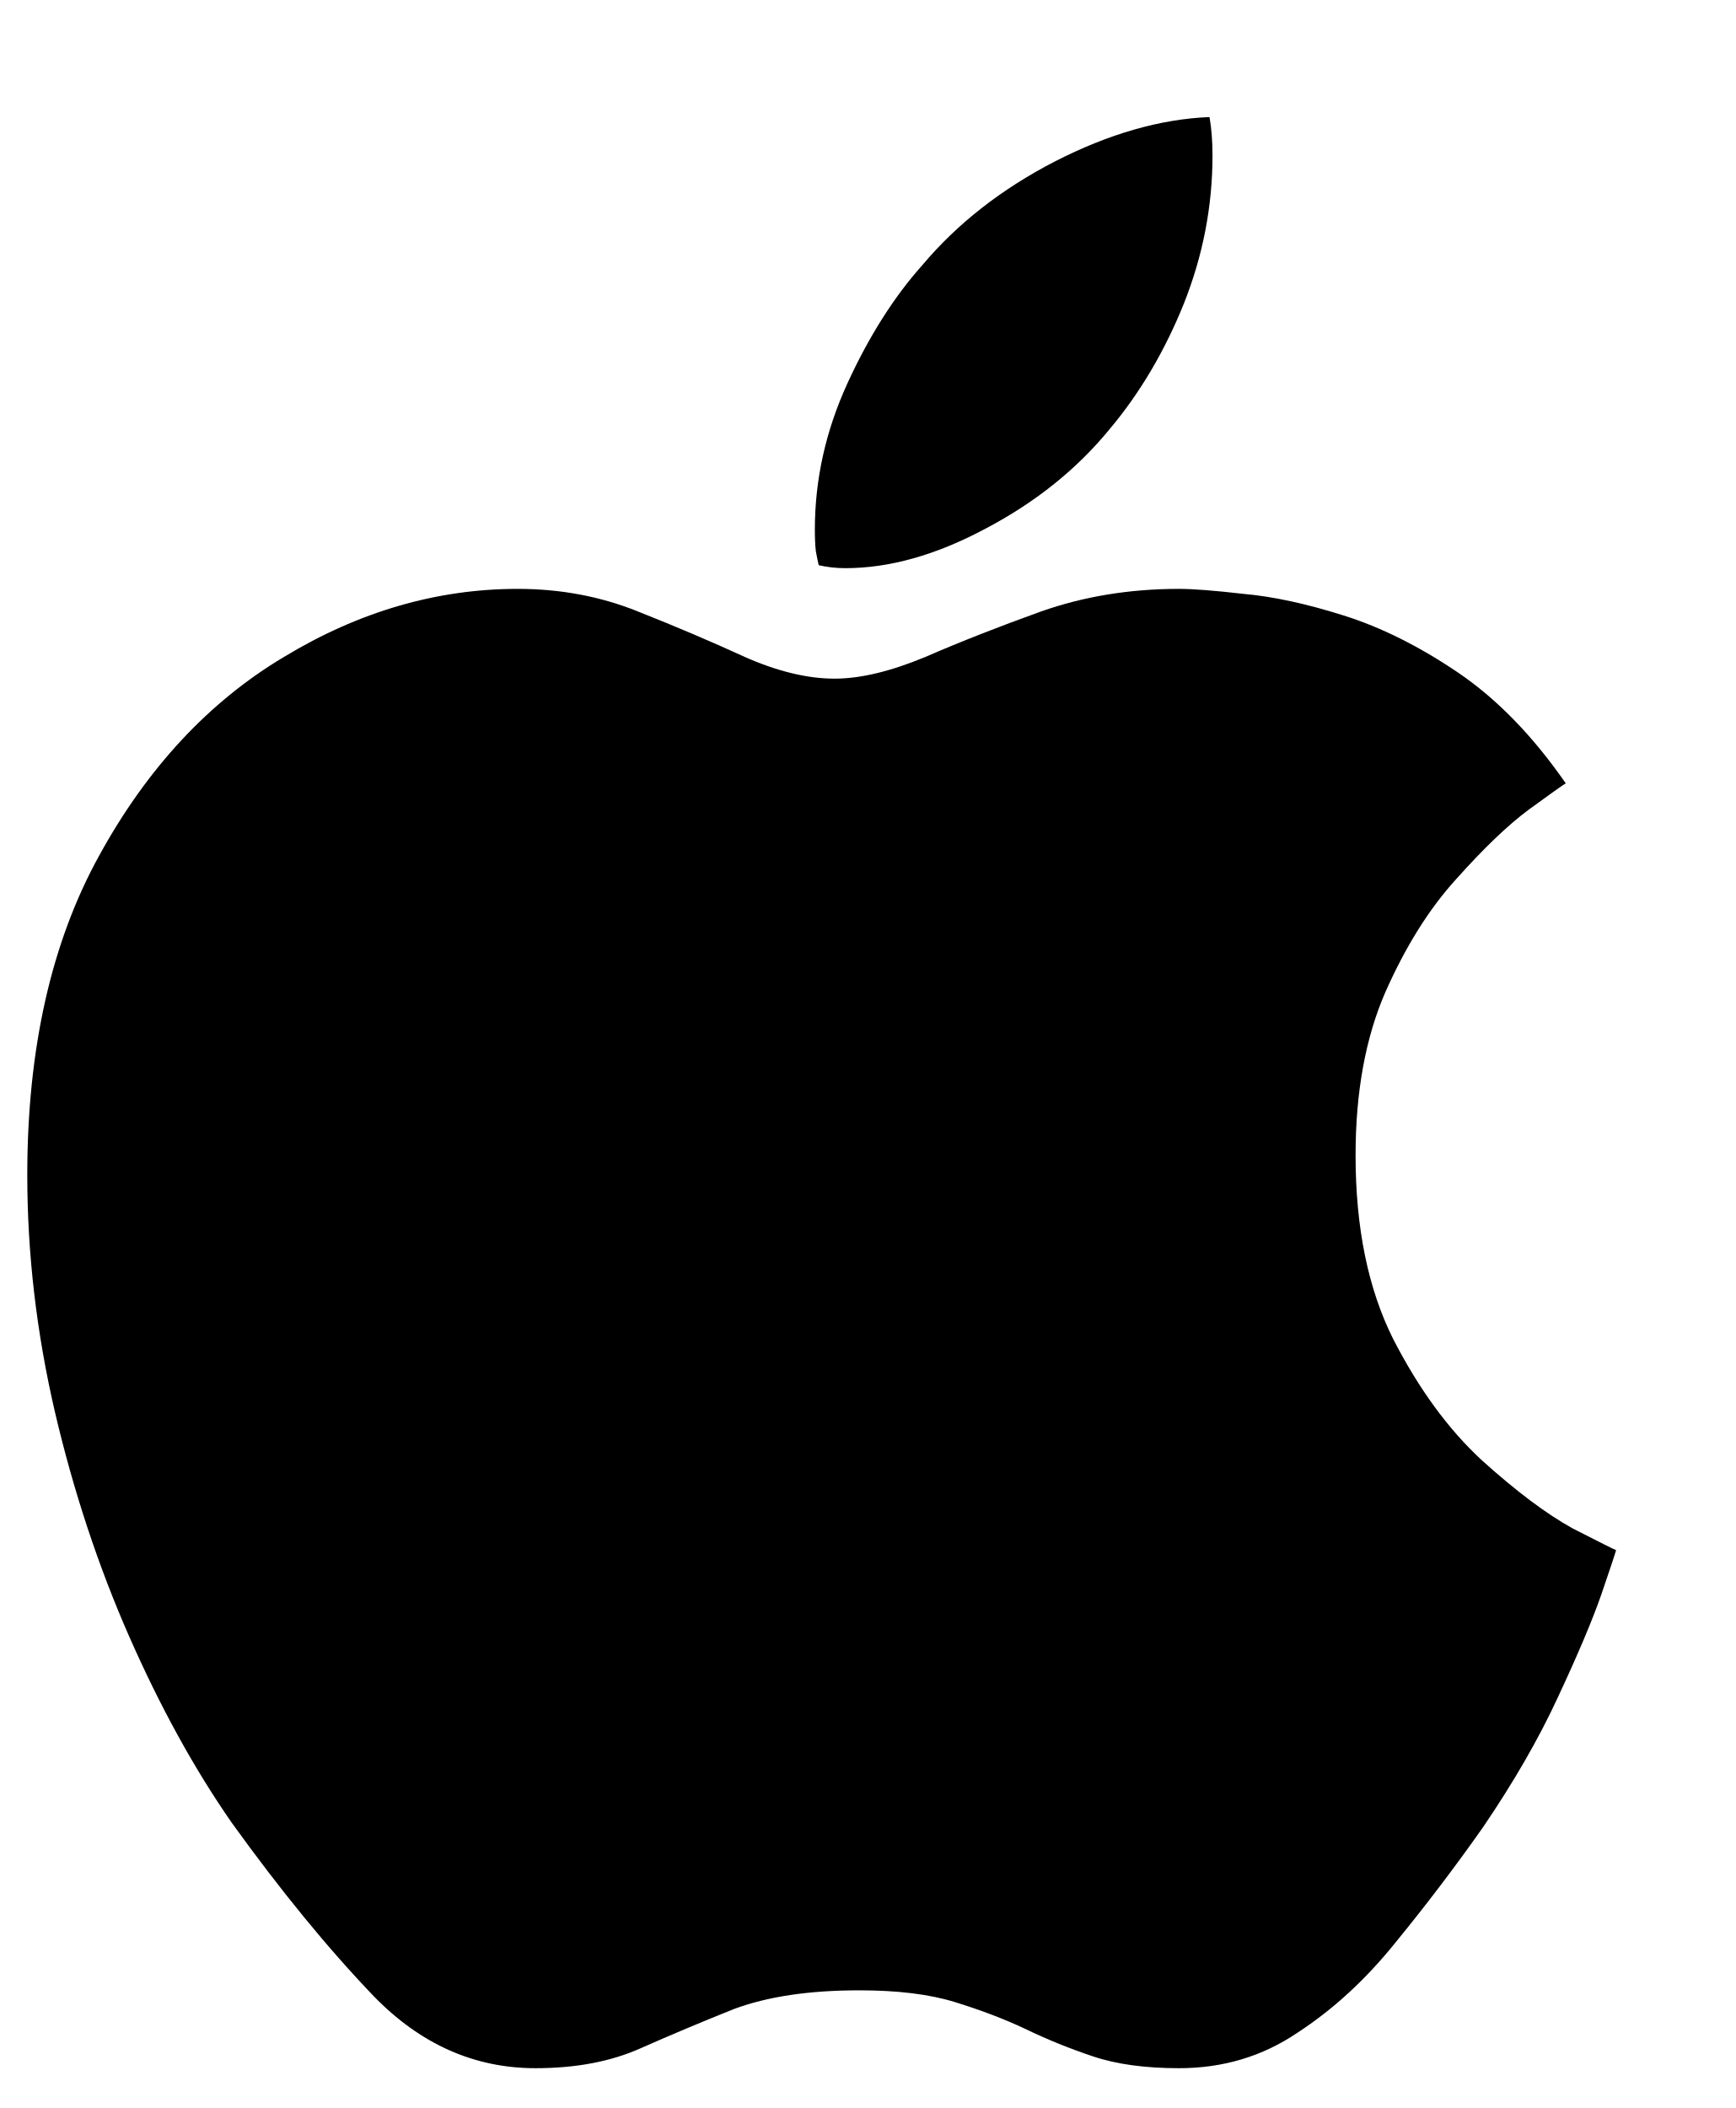
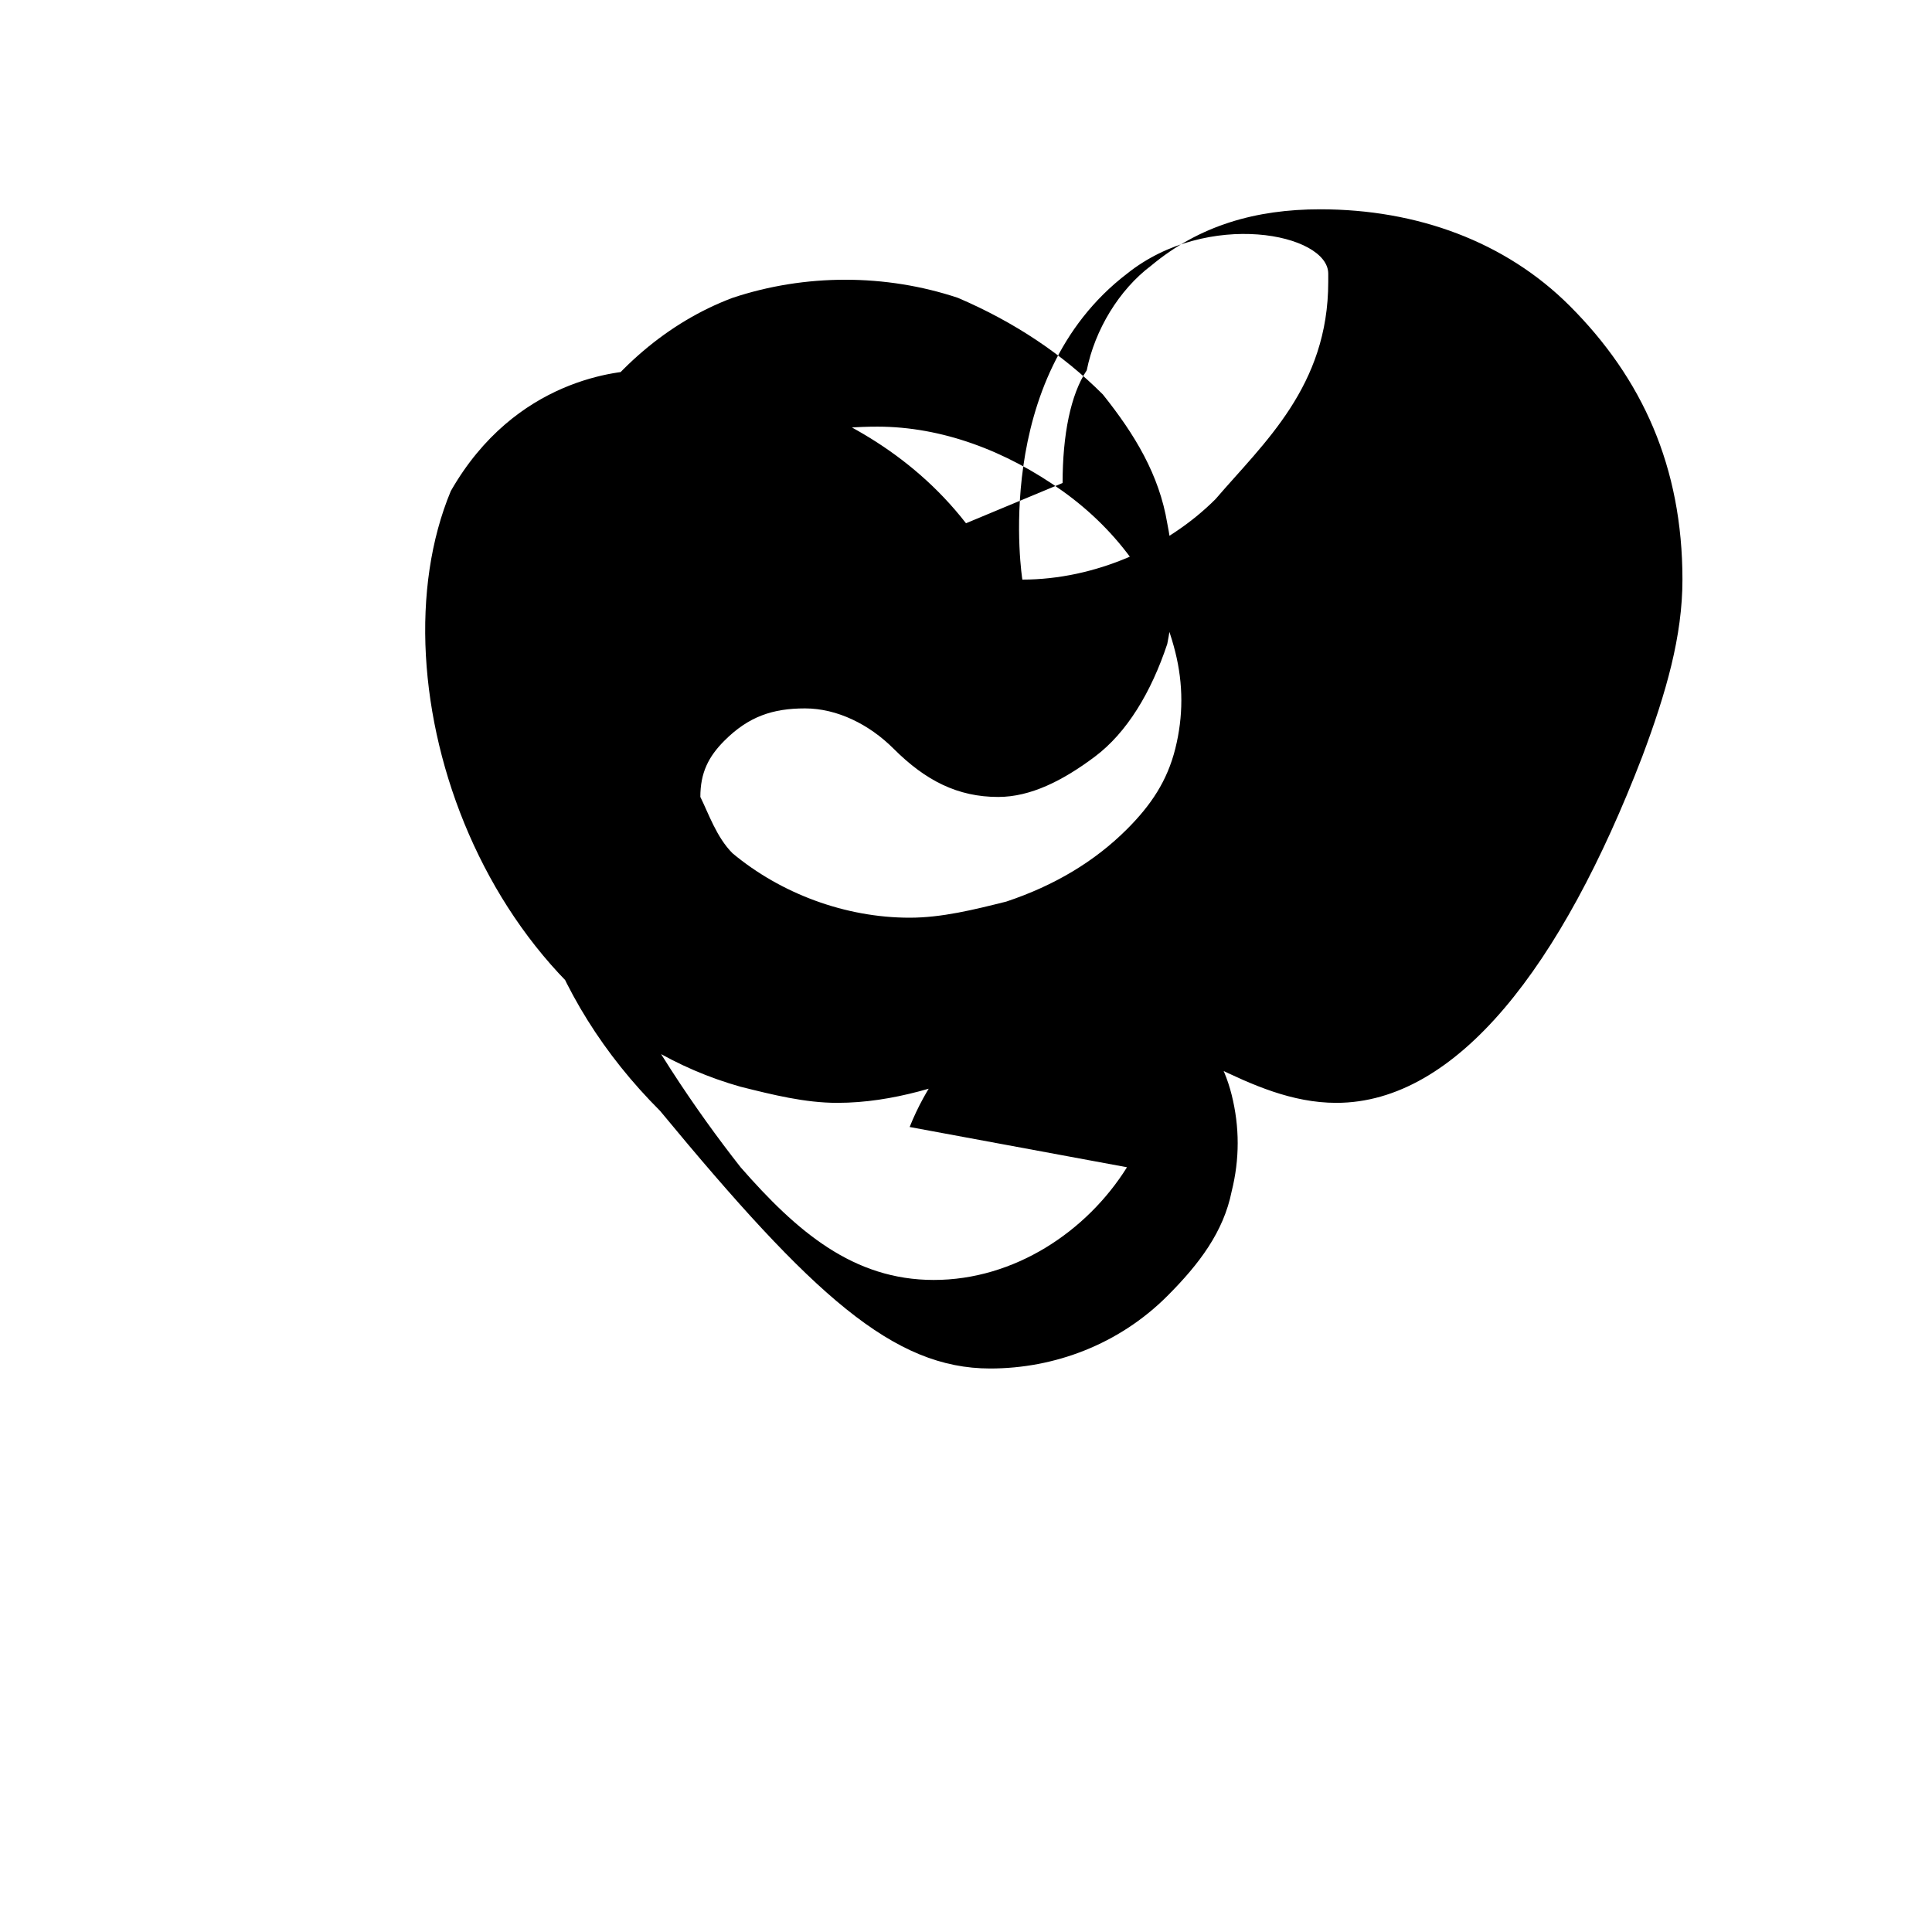
- <svg xmlns="http://www.w3.org/2000/svg" width="14" height="17" viewBox="0 0 14 17" fill="none">
-   <path d="M9.508 4.749C9.62 4.749 9.792 4.762 10.026 4.789C10.265 4.81 10.535 4.868 10.838 4.964C11.14 5.059 11.448 5.213 11.761 5.425C12.074 5.638 12.363 5.935 12.628 6.317C12.602 6.333 12.501 6.404 12.326 6.532C12.156 6.659 11.963 6.845 11.745 7.089C11.527 7.328 11.336 7.633 11.172 8.004C11.013 8.37 10.933 8.808 10.933 9.317C10.933 9.901 11.034 10.394 11.236 10.798C11.443 11.201 11.681 11.527 11.952 11.777C12.228 12.026 12.472 12.209 12.684 12.326C12.902 12.437 13.018 12.496 13.034 12.501C13.029 12.522 12.989 12.642 12.915 12.859C12.841 13.071 12.724 13.347 12.565 13.687C12.411 14.021 12.209 14.371 11.96 14.737C11.732 15.061 11.496 15.371 11.252 15.669C11.013 15.966 10.75 16.207 10.464 16.393C10.182 16.584 9.864 16.679 9.508 16.679C9.238 16.679 9.007 16.648 8.816 16.584C8.625 16.52 8.442 16.446 8.267 16.361C8.097 16.281 7.909 16.21 7.702 16.146C7.495 16.082 7.238 16.051 6.93 16.051C6.527 16.051 6.19 16.101 5.919 16.202C5.654 16.308 5.402 16.414 5.163 16.52C4.924 16.626 4.643 16.679 4.319 16.679C3.826 16.679 3.391 16.486 3.014 16.098C2.643 15.711 2.261 15.244 1.868 14.698C1.565 14.262 1.29 13.761 1.04 13.193C0.791 12.626 0.592 12.023 0.443 11.387C0.295 10.75 0.22 10.113 0.22 9.476C0.22 8.458 0.414 7.598 0.801 6.898C1.189 6.192 1.685 5.659 2.29 5.298C2.895 4.932 3.523 4.749 4.176 4.749C4.521 4.749 4.845 4.81 5.147 4.932C5.455 5.054 5.741 5.176 6.007 5.298C6.272 5.415 6.513 5.473 6.731 5.473C6.938 5.473 7.182 5.415 7.463 5.298C7.744 5.176 8.055 5.054 8.394 4.932C8.739 4.81 9.111 4.749 9.508 4.749ZM8.951 3.459C8.686 3.783 8.352 4.051 7.949 4.263C7.551 4.476 7.174 4.582 6.818 4.582C6.744 4.582 6.672 4.574 6.603 4.558C6.598 4.537 6.59 4.499 6.58 4.446C6.574 4.393 6.572 4.335 6.572 4.271C6.572 3.868 6.659 3.475 6.834 3.093C7.009 2.711 7.211 2.393 7.439 2.138C7.72 1.804 8.076 1.525 8.506 1.303C8.941 1.08 9.357 0.96 9.755 0.944C9.771 1.035 9.779 1.138 9.779 1.255C9.779 1.663 9.702 2.061 9.548 2.449C9.394 2.831 9.195 3.168 8.951 3.459Z" fill="black" />
+ <svg xmlns="http://www.w3.org/2000/svg" width="24" height="24" viewBox="0 0 24 24" fill="none">
+   <path d="M16.5 3.5c0 1.3-.8 2-1.4 2.7-.6.6-1.5 1-2.4 1 0 0-.4-2.5 1.3-3.8 1-.8 2.5-.5 2.5 0zM12 6.5c-1.4-1.8-3.8-1.9-4-1.9-.3 0-1.6.1-2.4 1.5C4.6 8.5 6 12.6 9.2 13.5c.4.1.8.2 1.2.2 1.4 0 2.6-.9 3.4-.9.8 0 1.7.9 2.8.9 1.5 0 2.8-1.7 3.8-4.3.3-.8.5-1.5.5-2.2 0-1.4-.5-2.5-1.4-3.4-.8-.8-1.9-1.2-3.1-1.2-.8 0-1.5.2-2.1.7-.4.3-.7.8-.8 1.3-.2.3-.3.8-.3 1.4zM14 14.5c-.5.8-1.4 1.4-2.4 1.4-1 0-1.7-.6-2.4-1.4-1.1-1.4-2.6-3.8-2.4-5.8.1-1 .6-1.8 1.3-2.4.8-.7 1.8-1 2.8-1 .8 0 1.6.3 2.3.8.7.5 1.2 1.2 1.4 2 .1.4.1.8 0 1.2-.1.4-.3.7-.6 1-.4.4-.9.7-1.5.9-.4.1-.8.2-1.2.2-.8 0-1.6-.3-2.2-.8-.2-.2-.3-.5-.4-.7 0-.3.1-.5.3-.7.3-.3.6-.4 1-.4.4 0 .8.2 1.1.5.4.4.8.6 1.3.6.4 0 .8-.2 1.2-.5.4-.3.7-.8.9-1.4.1-.5.1-1 0-1.5-.1-.6-.4-1.1-.8-1.6-.5-.5-1.1-.9-1.8-1.2-.9-.3-1.9-.3-2.8 0-.8.3-1.5.9-2 1.7-.5.8-.8 1.8-.9 2.8-.1 1.1.1 2.2.5 3.2.3.9.8 1.7 1.5 2.4C10.1 16.1 11.1 17 12.3 17c.8 0 1.6-.3 2.2-.9.4-.4.7-.8.8-1.3.1-.4.1-.8 0-1.2-.1-.4-.3-.7-.6-1-.3-.2-.7-.4-1.1-.4-.5 0-1 .2-1.4.5-.4.4-.7.8-.9 1.3z" fill="black" />
</svg>
